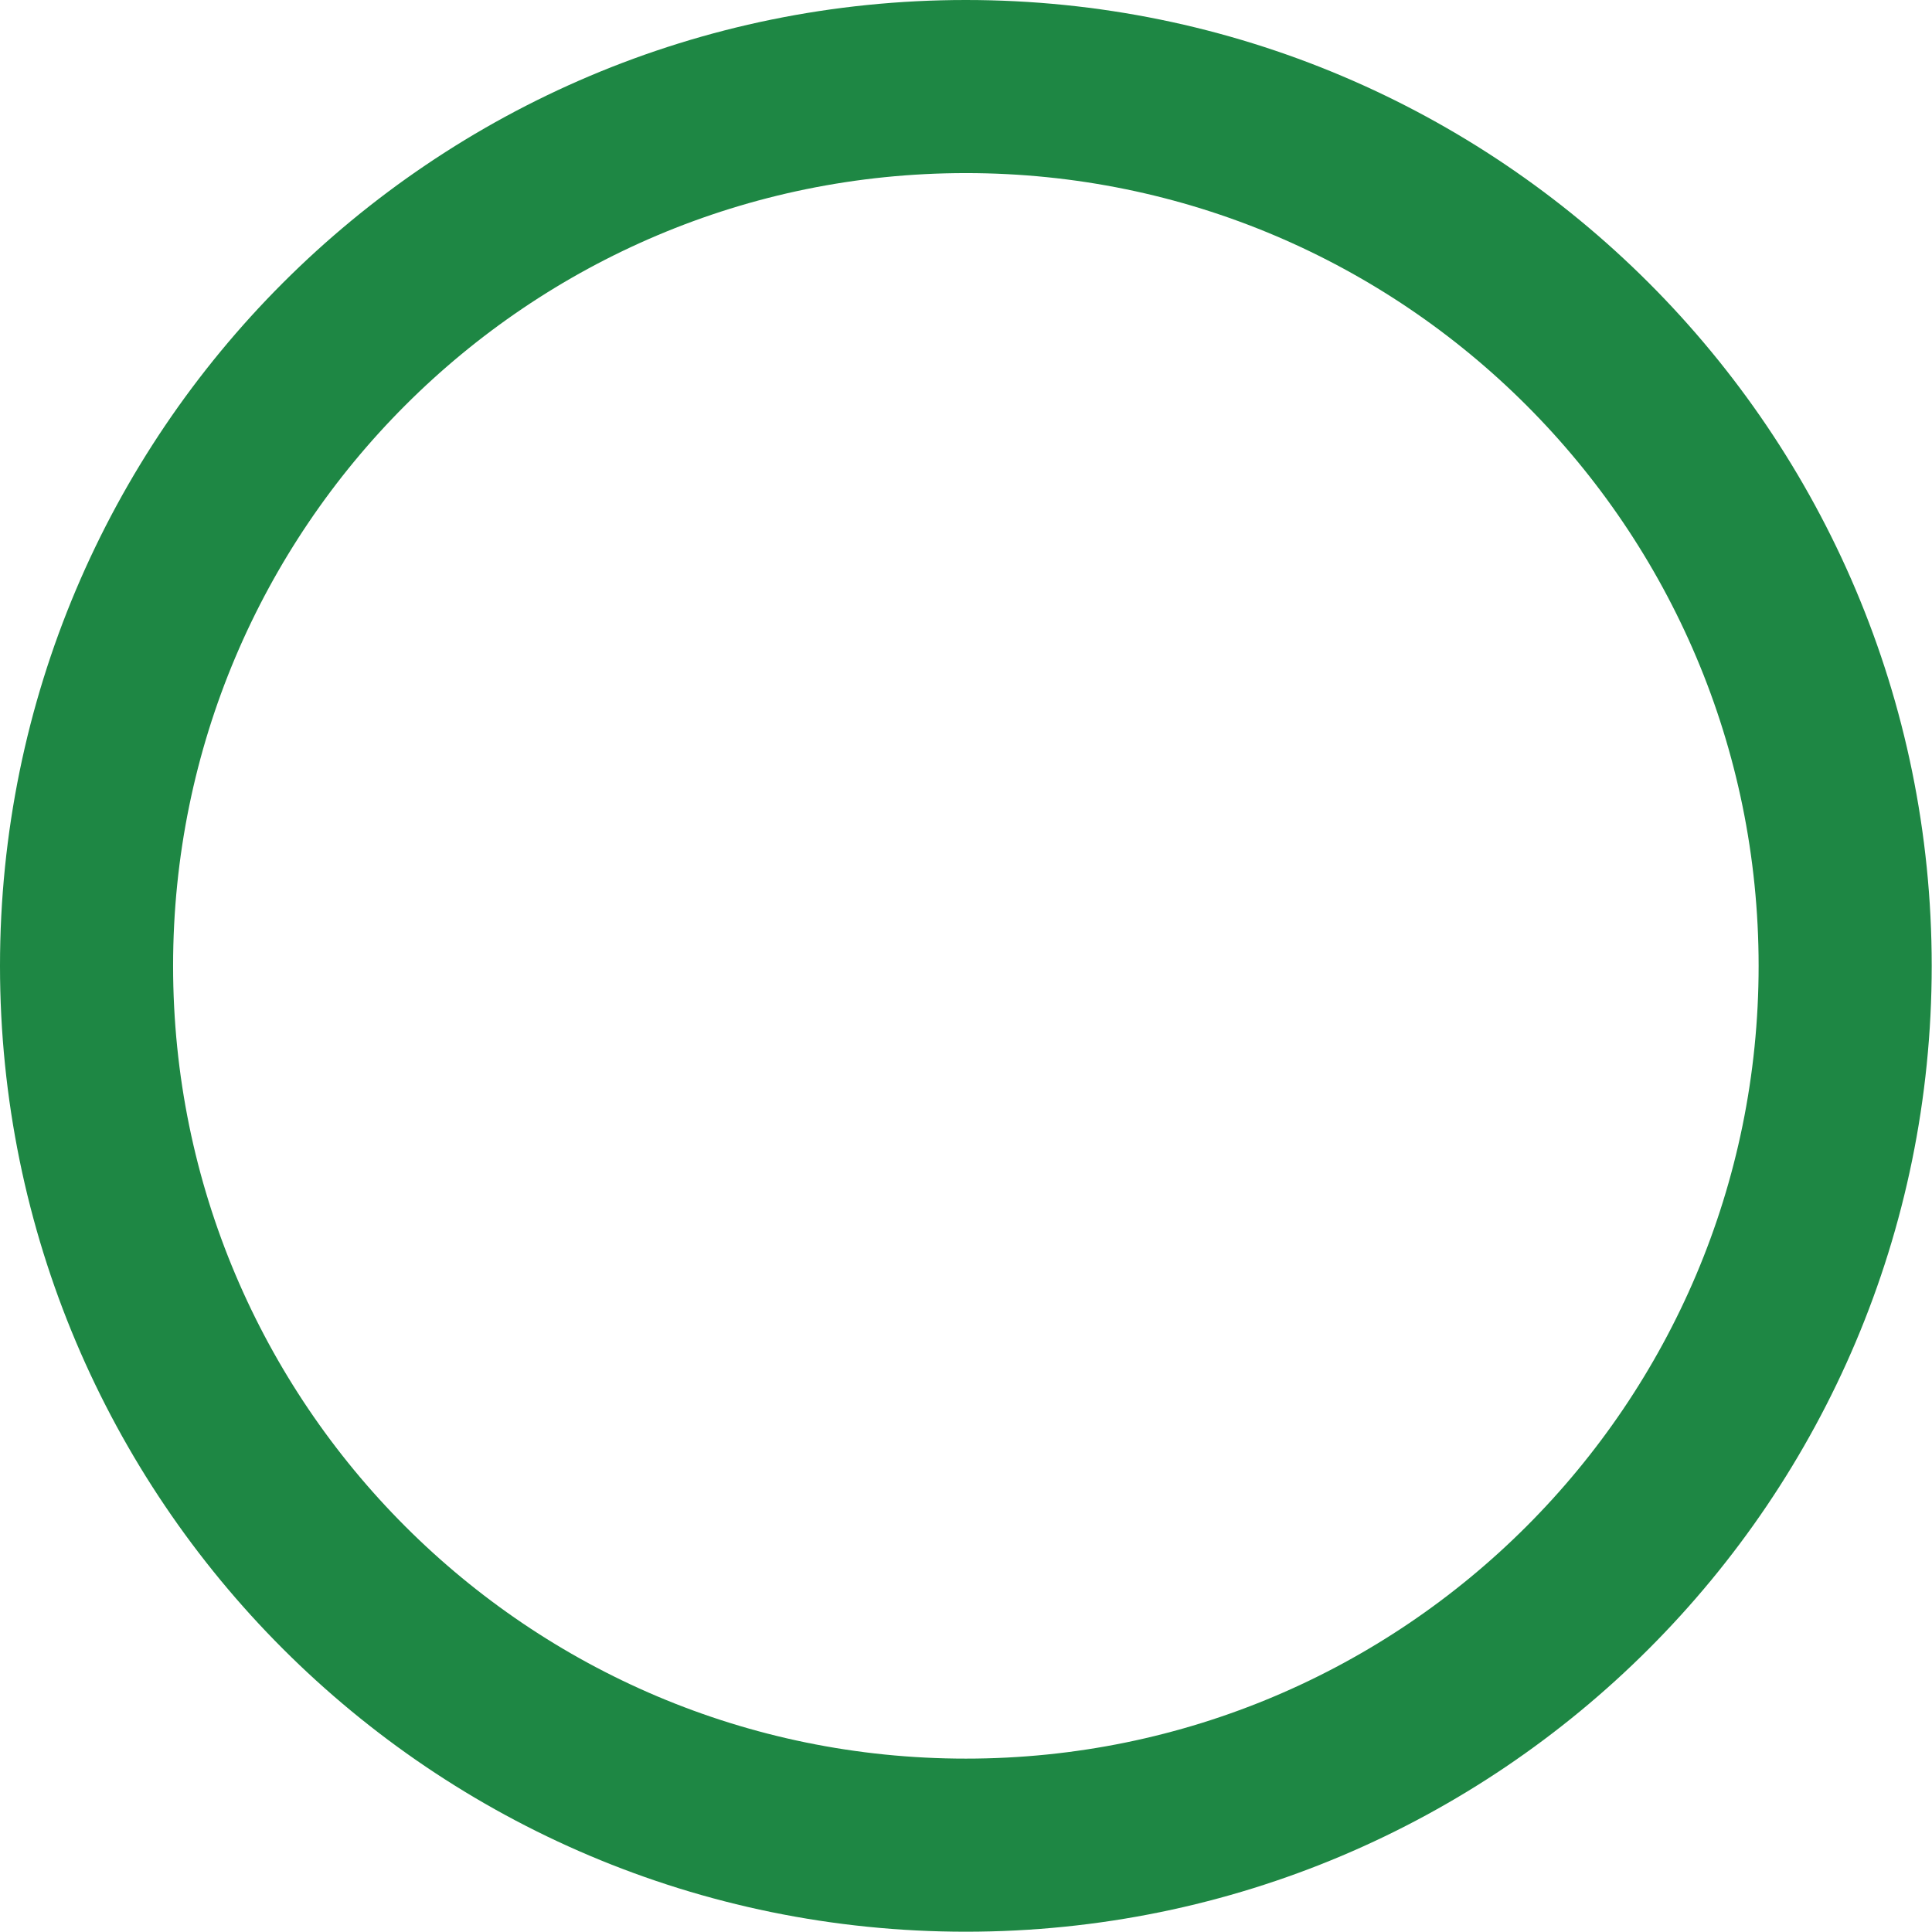
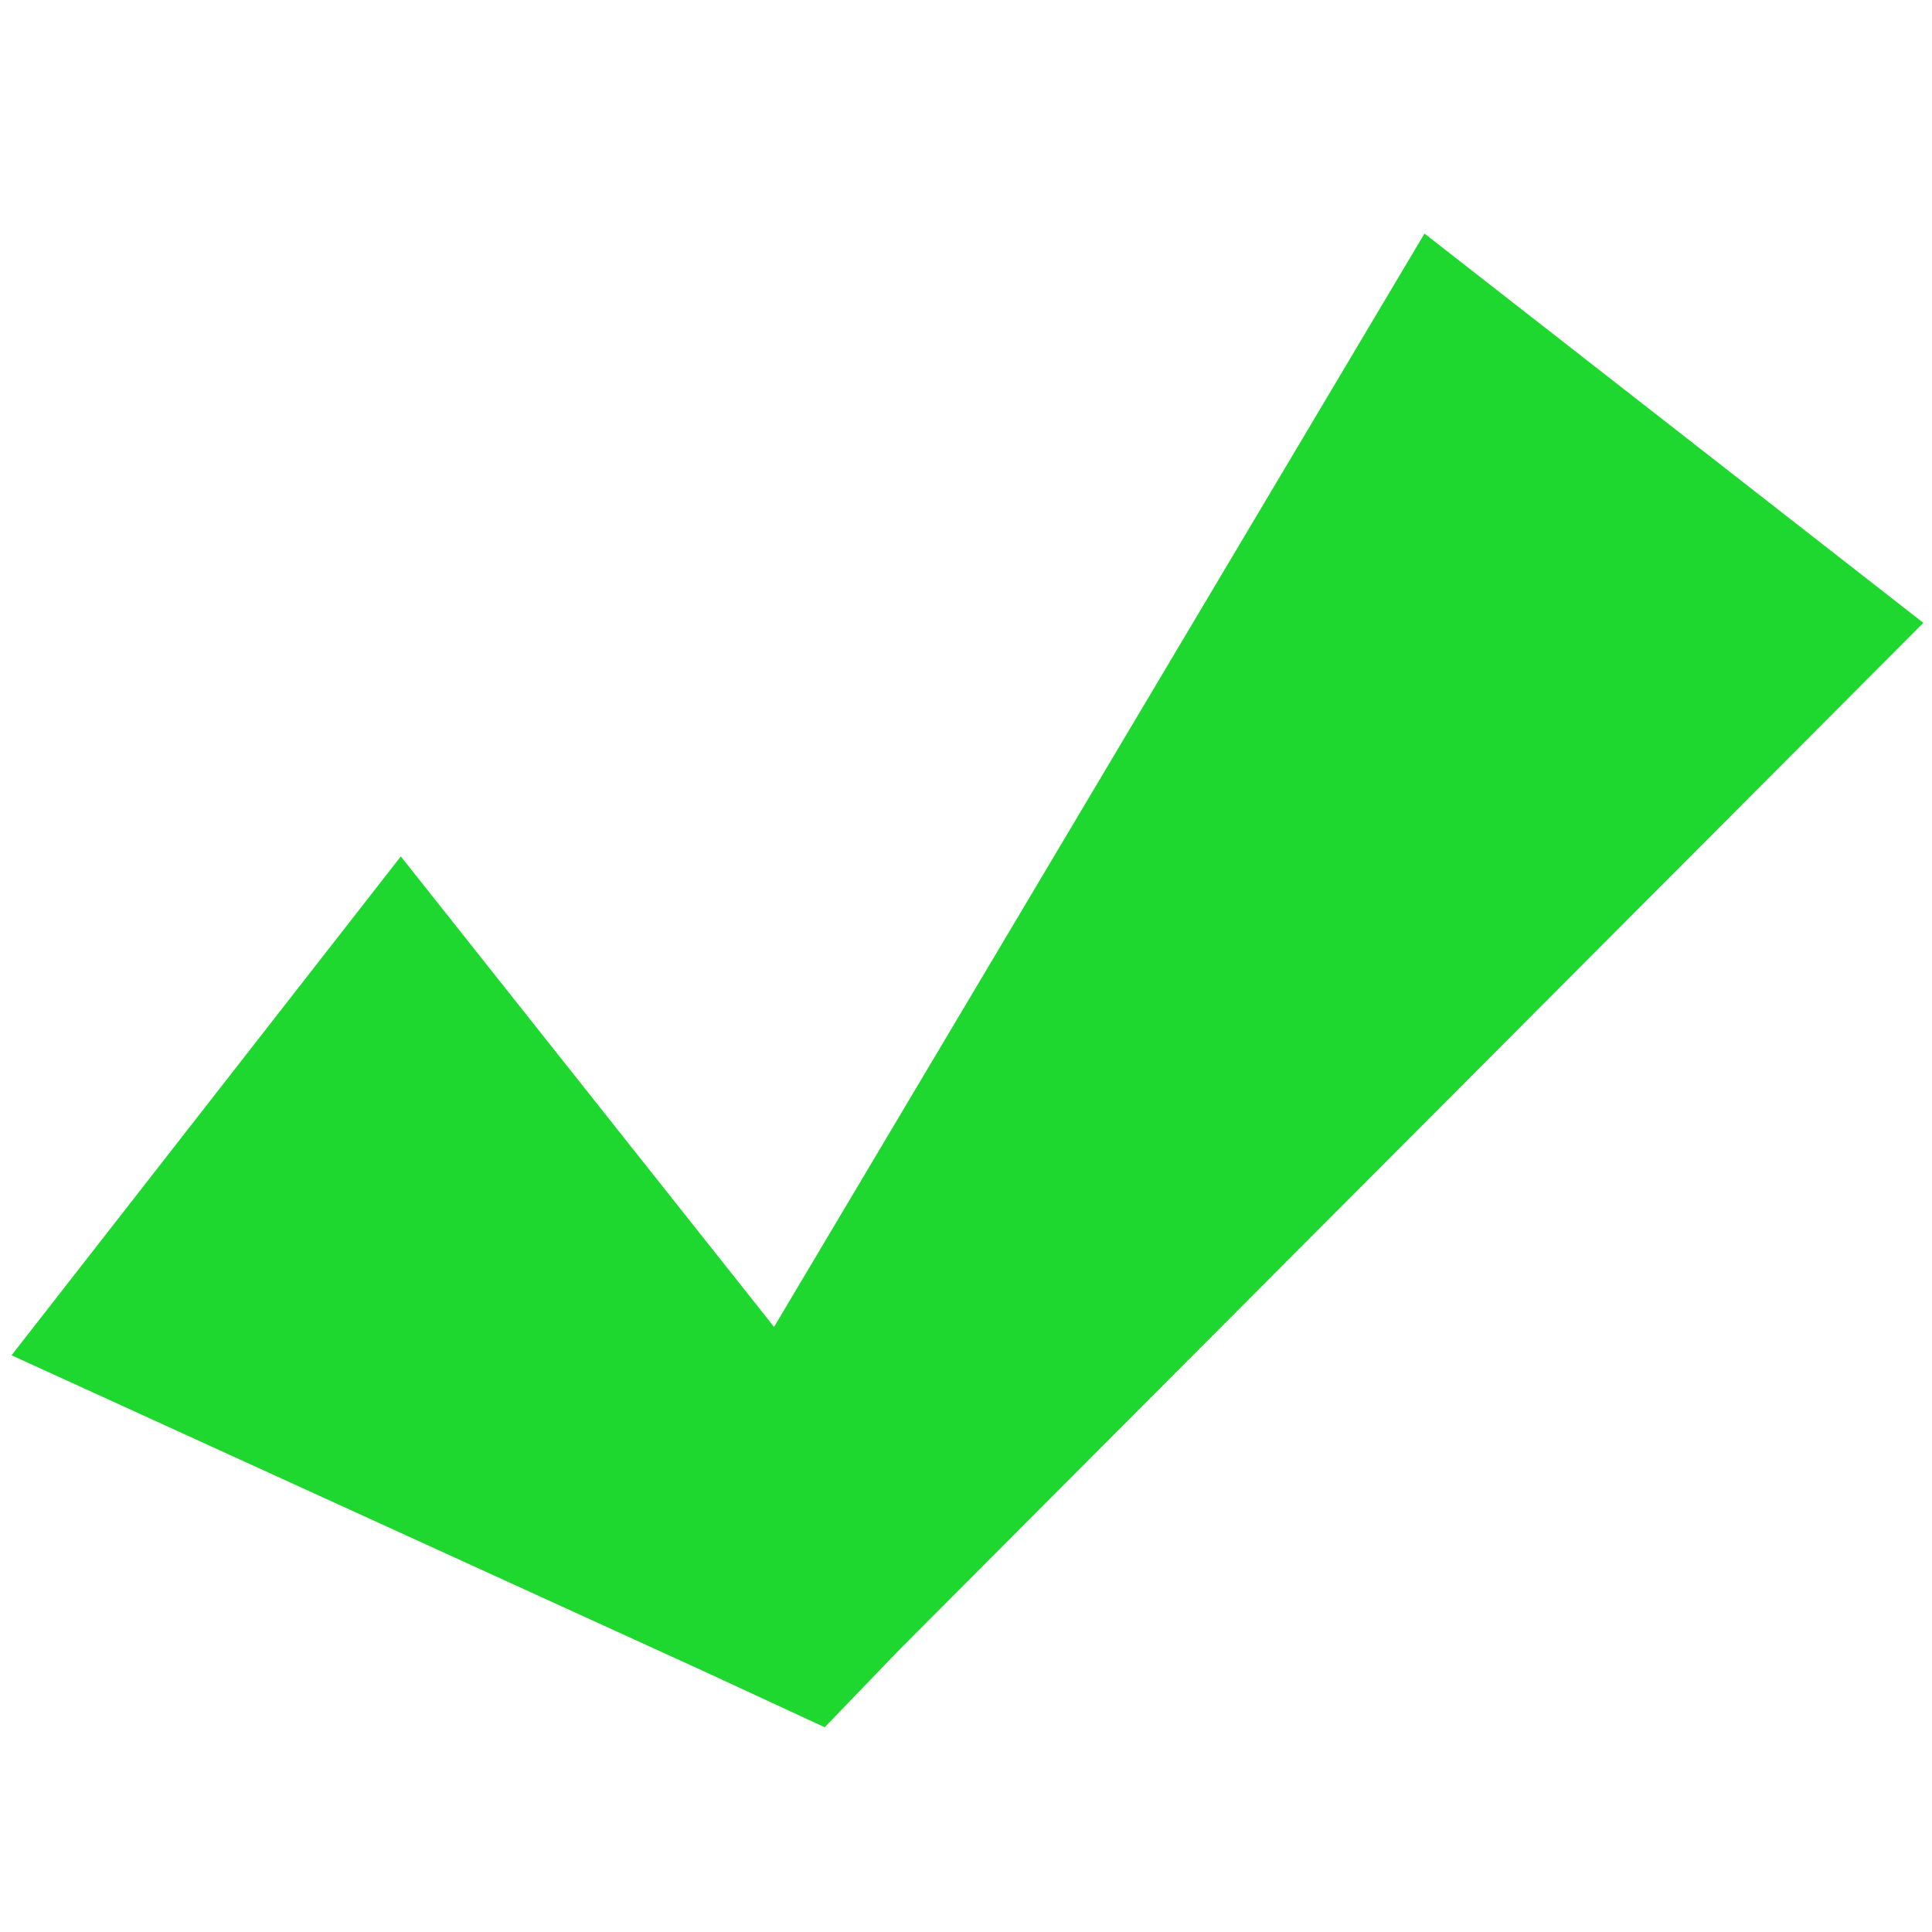
- <svg xmlns="http://www.w3.org/2000/svg" viewBox="0 0 66.97 66.97">
-   <defs>
-     <style>.cls-1{fill:none;stroke:#1e8744;stroke-miterlimit:10;stroke-width:6px;}</style>
-   </defs>
-   <g id="Layer_2" data-name="Layer 2">
-     <g id="Amazon_Environment" data-name="Amazon Environment">
-       <circle class="cls-1" cx="33.48" cy="33.48" r="30.48" />
-     </g>
+ <svg xmlns="http://www.w3.org/2000/svg" version="1.1" id="Layer_1" x="0px" y="0px" viewBox="0 0 67 67" style="enable-background:new 0 0 67 67;" xml:space="preserve">
+   <style type="text/css">
+ 	.st0{fill:#1ED72F;}
+ </style>
+   <g>
+     <polygon class="st0" points="13.9,29.7 30.4,50.5 23.7,51.3 49.4,8.1 66.7,21.6 31.2,57.2 28.6,59.9 24.5,58 0.4,47  " />
  </g>
</svg>
